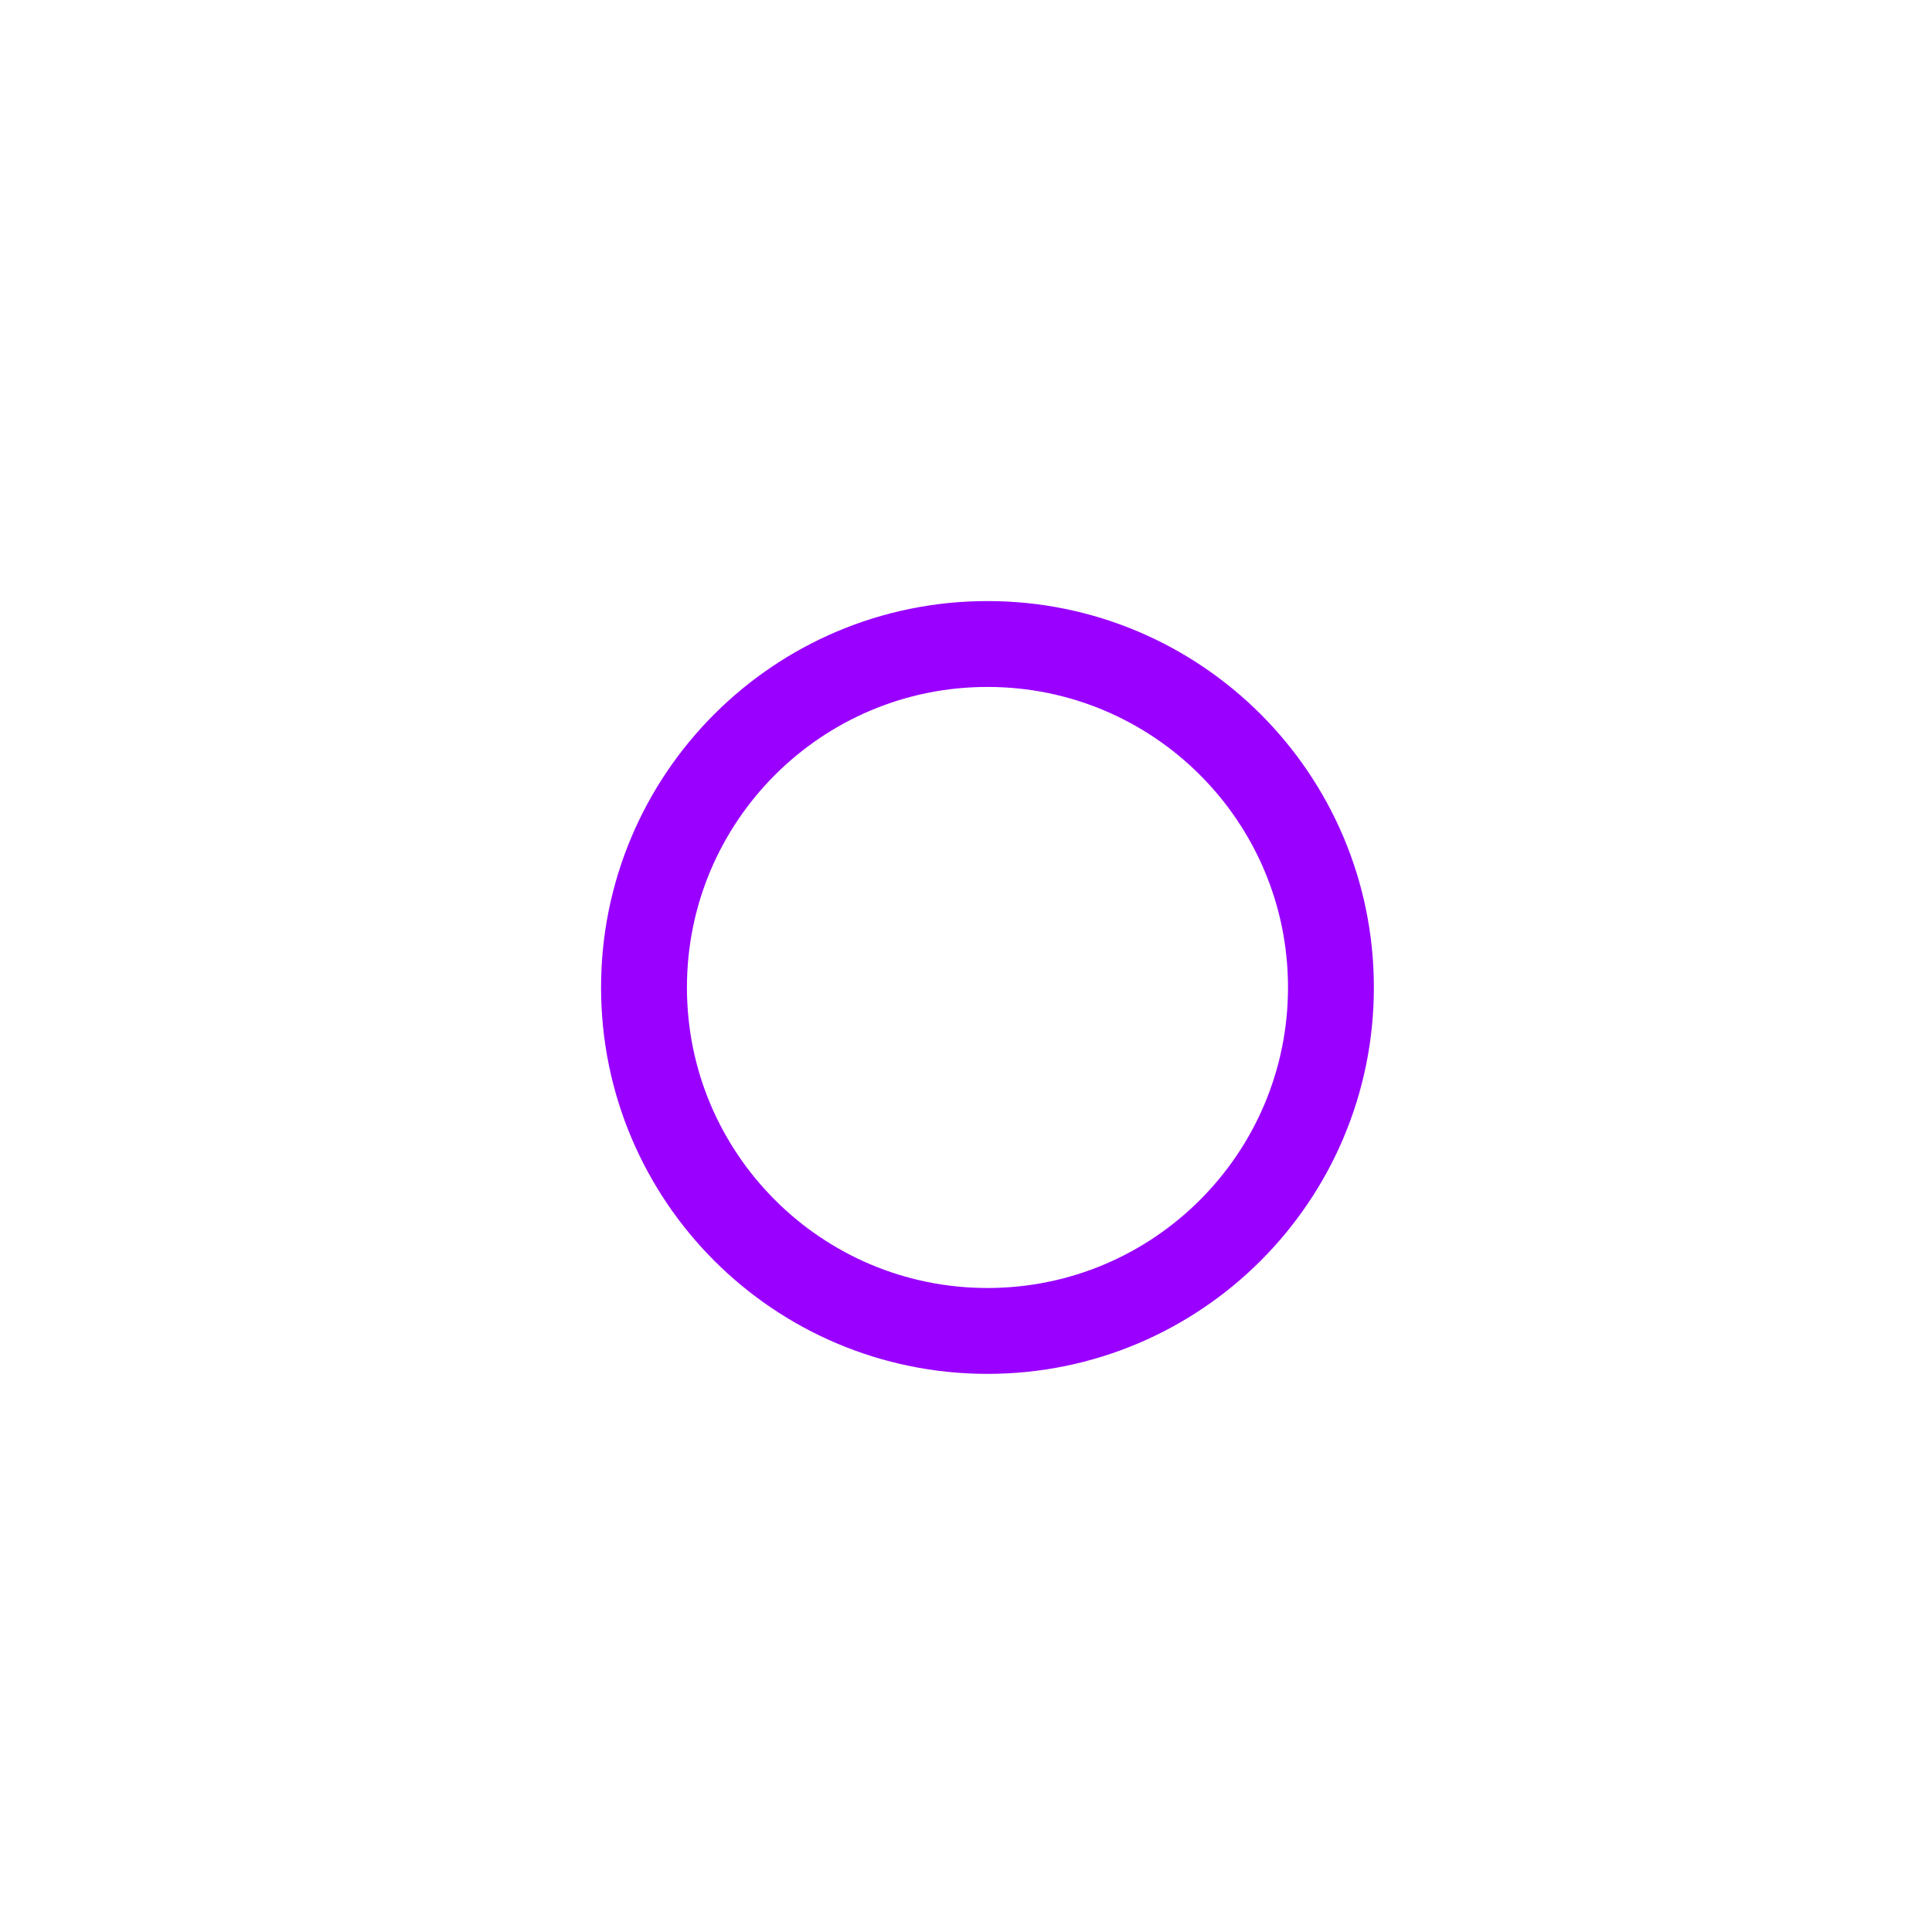
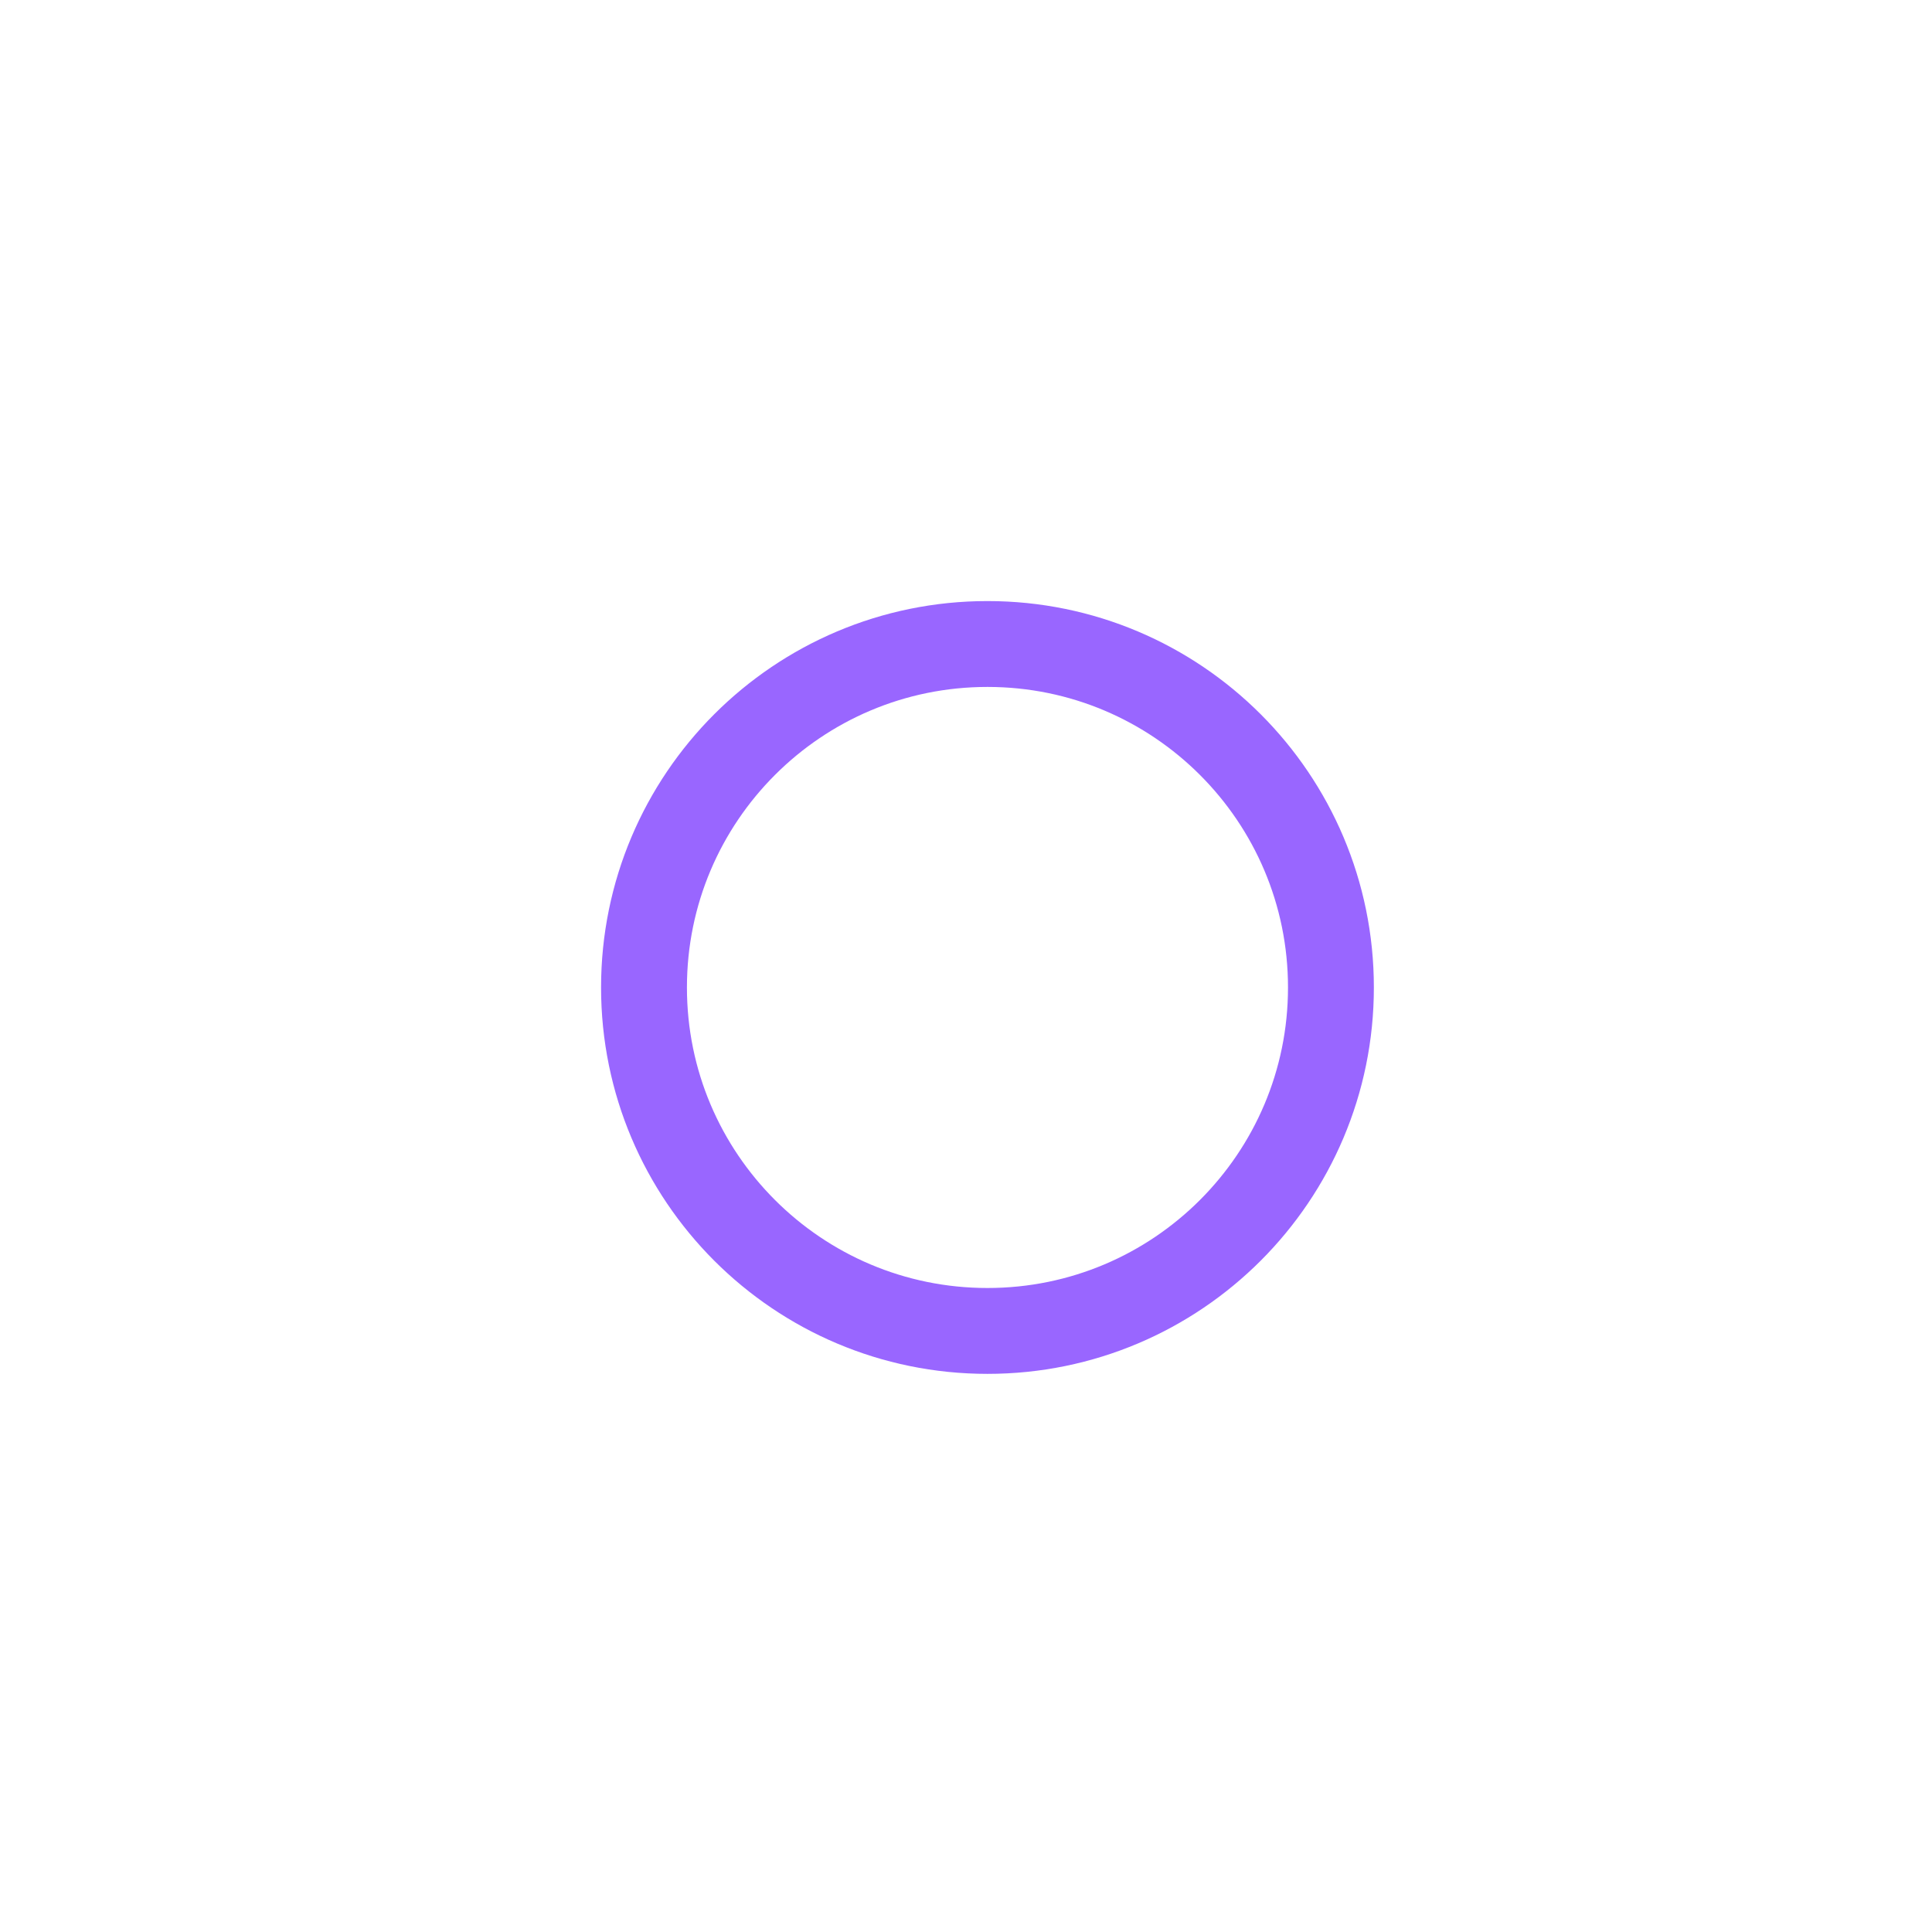
<svg xmlns="http://www.w3.org/2000/svg" version="1.1" id="Layer_1" x="0px" y="0px" width="45px" height="45px" viewBox="0 0 45 45" enable-background="new 0 0 45 45" xml:space="preserve">
  <g transform="translate(1 1)">
-     <circle fill="none" stroke="#9900FF" stroke-width="2" stroke-opacity="0" cx="22" cy="22" r="6">
+     <circle fill="none" stroke="#9966FF" stroke-width="2" stroke-opacity="0" cx="22" cy="22" r="6">
      <animate fill="remove" dur="3s" values="6;22" calcMode="linear" begin="1.5s" attributeName="r" additive="replace" repeatCount="indefinite" restart="always" accumulate="none">
		</animate>
      <animate fill="remove" dur="3s" values="1;0" calcMode="linear" begin="1.5s" attributeName="stroke-opacity" additive="replace" repeatCount="indefinite" restart="always" accumulate="none">
		</animate>
      <animate fill="remove" dur="3s" values="2;0" calcMode="linear" begin="1.5s" attributeName="stroke-width" additive="replace" repeatCount="indefinite" restart="always" accumulate="none">
		</animate>
    </circle>
-     <circle fill="none" stroke="#9900FF" stroke-width="2" stroke-opacity="0" cx="22" cy="22" r="6">
+     <circle fill="none" stroke="#9966FF" stroke-width="2" stroke-opacity="0" cx="22" cy="22" r="6">
      <animate fill="remove" dur="3s" values="6;22" calcMode="linear" begin="3s" attributeName="r" additive="replace" repeatCount="indefinite" restart="always" accumulate="none">
		</animate>
      <animate fill="remove" dur="3s" values="1;0" calcMode="linear" begin="3s" attributeName="stroke-opacity" additive="replace" repeatCount="indefinite" restart="always" accumulate="none">
		</animate>
      <animate fill="remove" dur="3s" values="2;0" calcMode="linear" begin="3s" attributeName="stroke-width" additive="replace" repeatCount="indefinite" restart="always" accumulate="none">
		</animate>
    </circle>
-     <circle fill="none" stroke="#9900FF" stroke-width="2" cx="22" cy="22" r="8">
+     <circle fill="none" stroke="#9966FF" stroke-width="2" cx="22" cy="22" r="8">
      <animate fill="remove" dur="1.5s" values="6;1;2;3;4;5;6" calcMode="linear" begin="0s" attributeName="r" additive="replace" repeatCount="indefinite" restart="always" accumulate="none">
		</animate>
    </circle>
  </g>
</svg>
